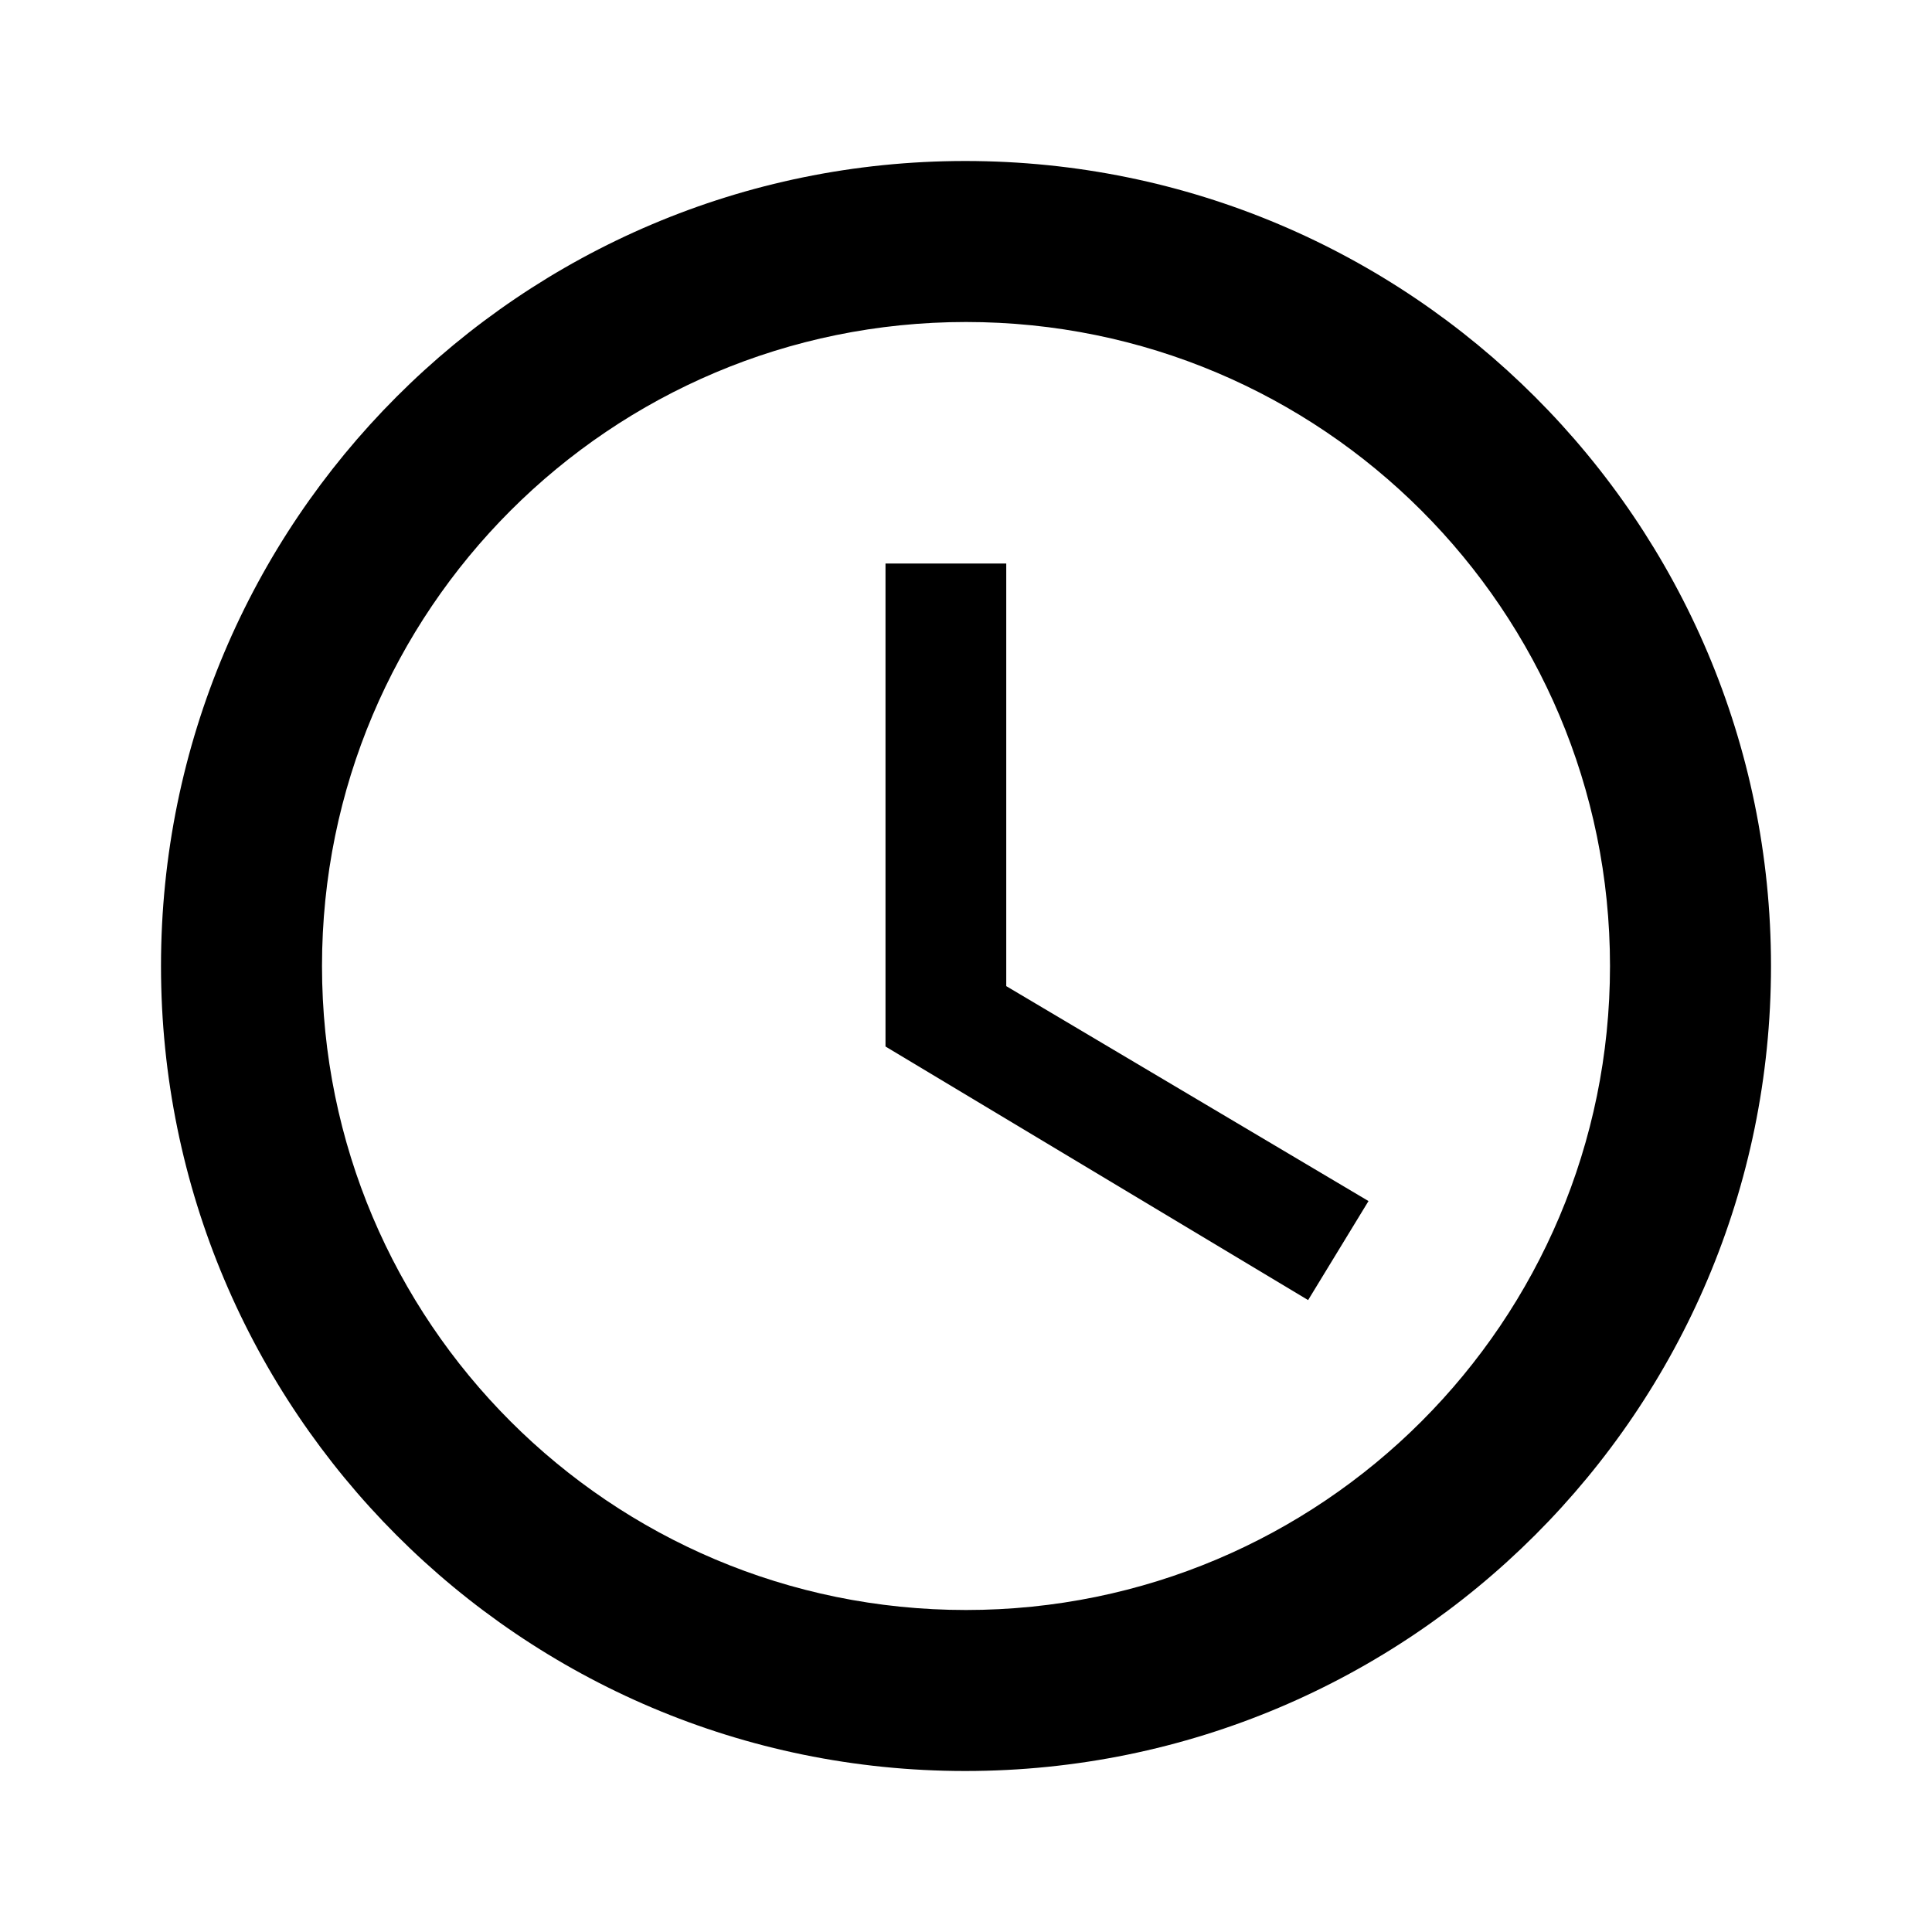
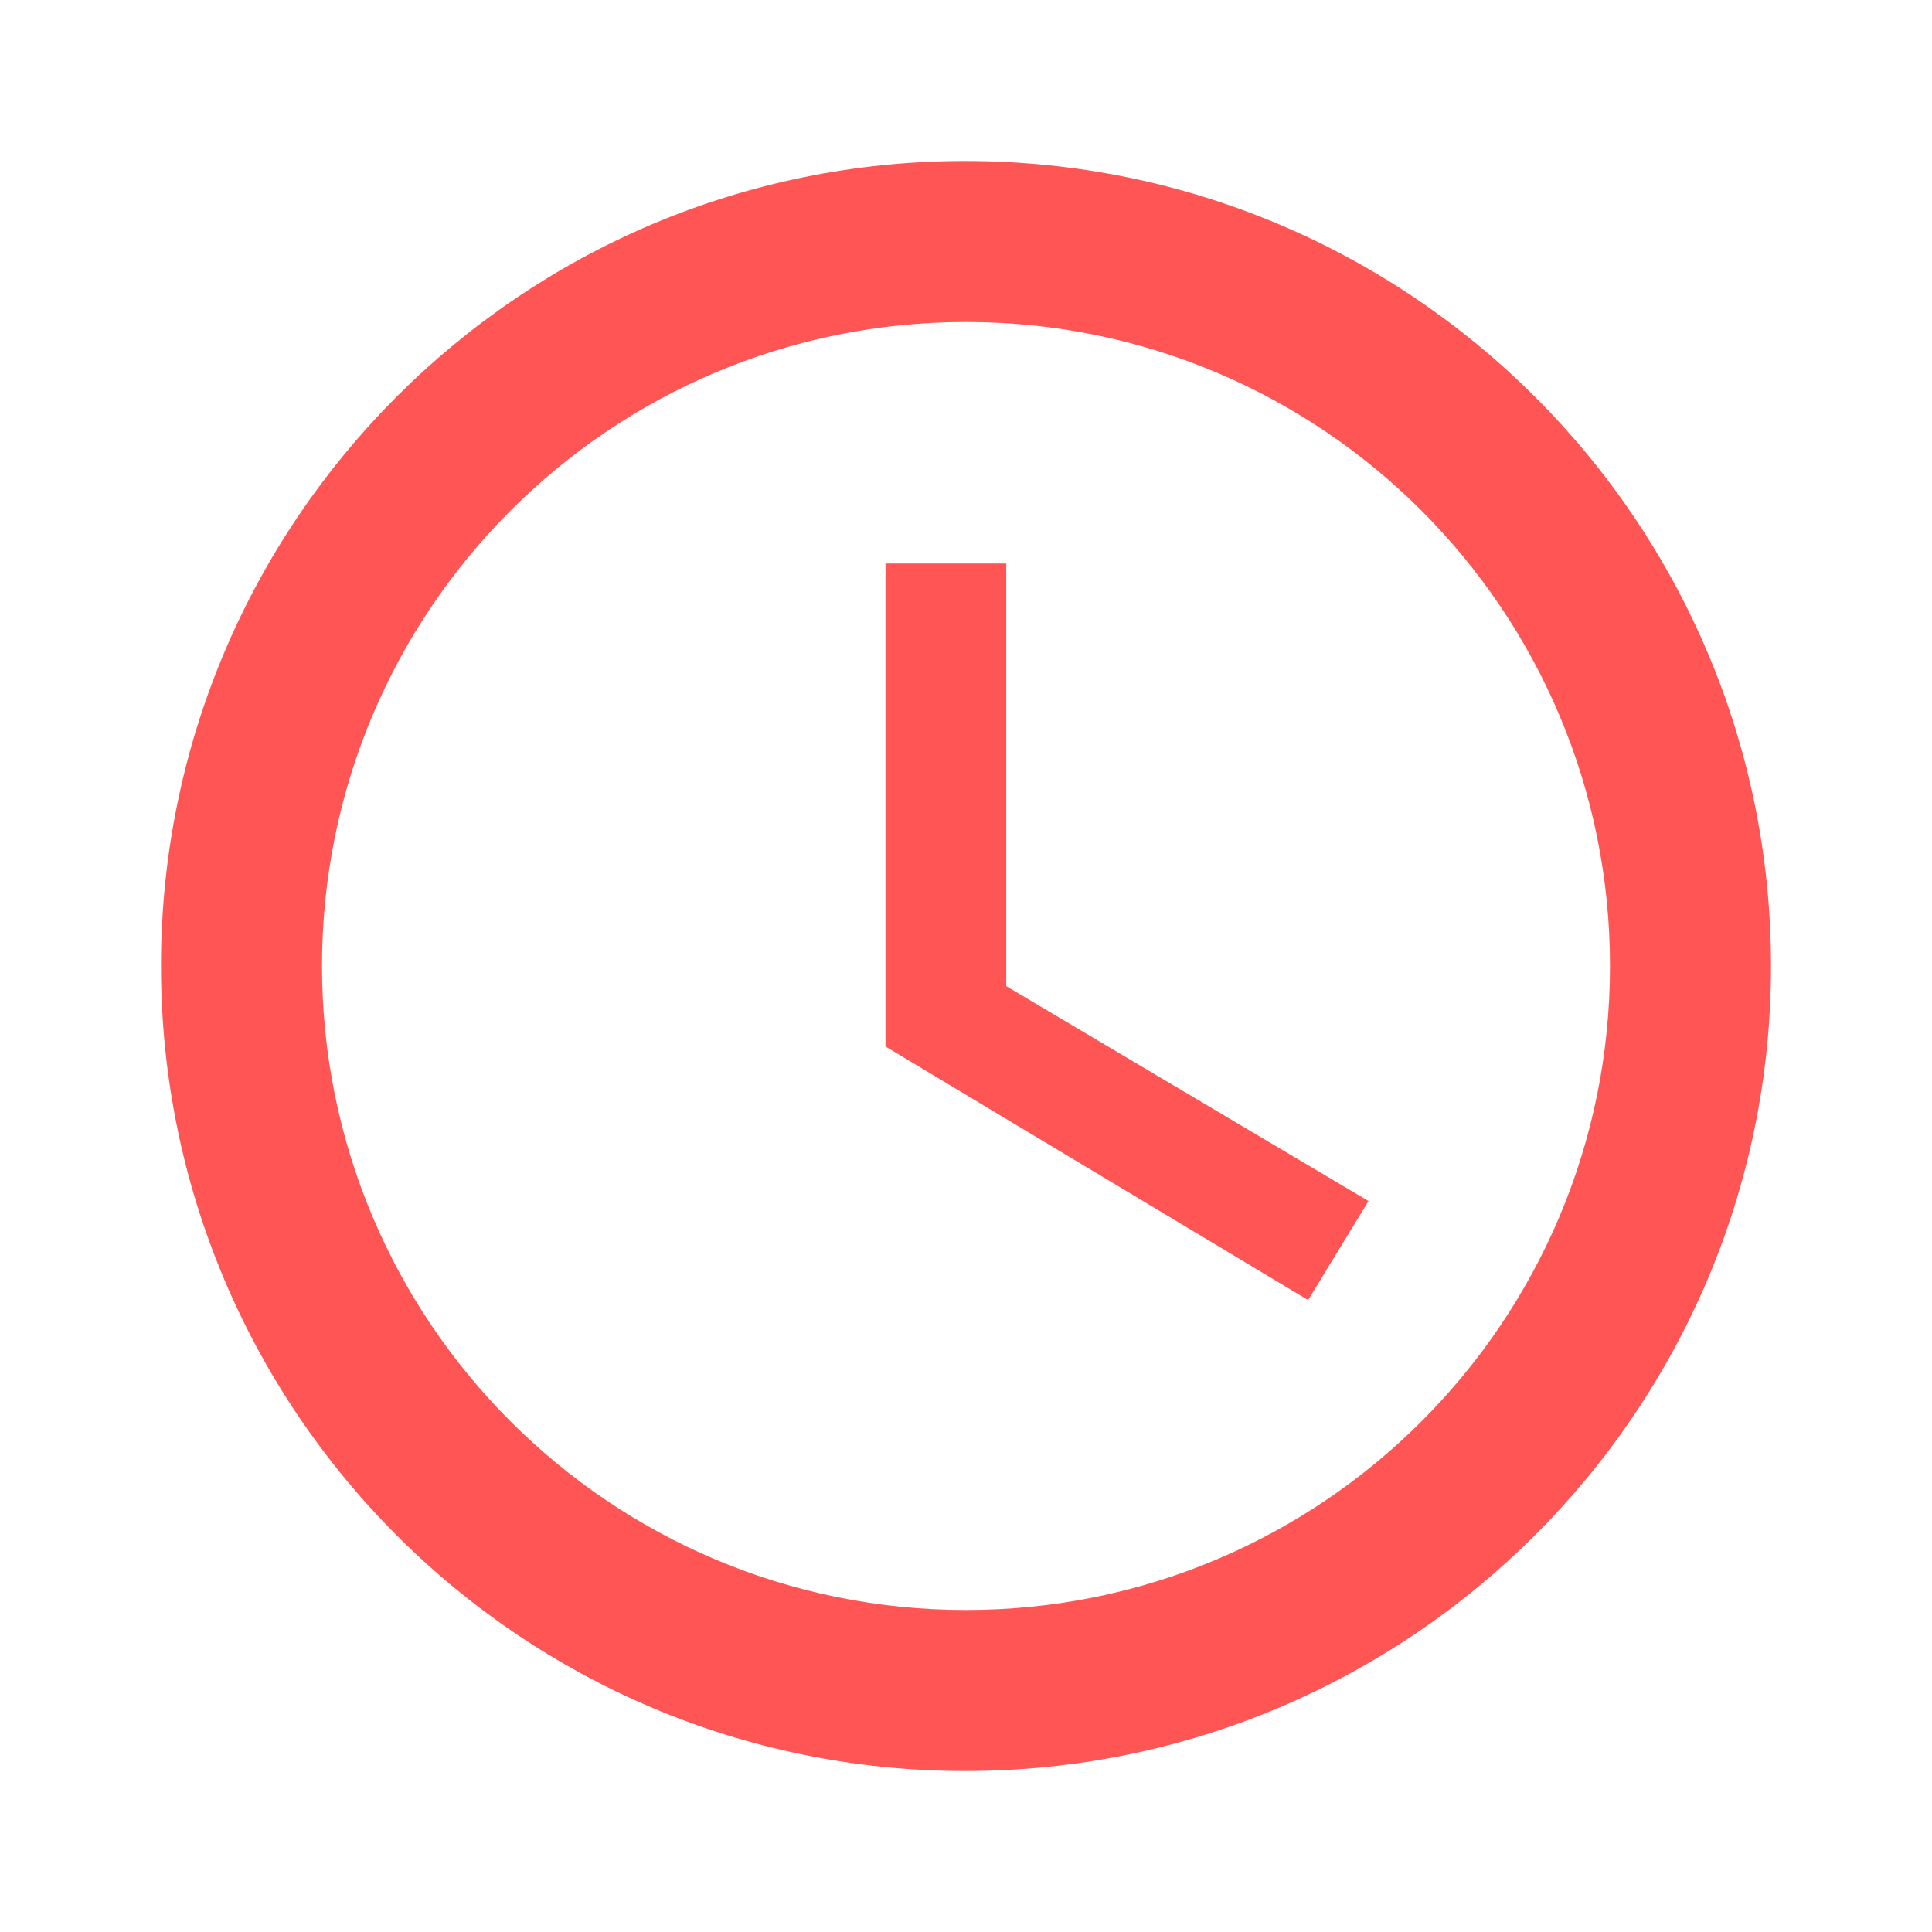
- <svg xmlns="http://www.w3.org/2000/svg" height="24" viewBox="0 0 24 24" width="24">
-   <path d="M0 0h24v24H0z" fill="none" />
-   <path d="M11.99 2C6.47 2 2 6.48 2 12s4.47 10 9.99 10C17.52 22 22 17.52 22 12S17.52 2 11.99 2zM12 20c-4.42 0-8-3.58-8-8s3.58-8 8-8 8 3.58 8 8-3.58 8-8 8z" />
-   <path d="M12.5 7H11v6l5.25 3.15.75-1.23-4.5-2.67z" />
+ <svg xmlns="http://www.w3.org/2000/svg" height="24" viewBox="0 0 24 24" width="24" version="1.1" id="svg3887">
+   <defs id="defs3891" />
+   <path d="M0 0h24v24H0z" fill="none" id="path3881" />
+   <path d="M11.99 2C6.47 2 2 6.48 2 12s4.47 10 9.99 10C17.52 22 22 17.52 22 12S17.52 2 11.99 2zM12 20c-4.42 0-8-3.58-8-8s3.58-8 8-8 8 3.58 8 8-3.58 8-8 8z" id="path3883" style="fill:#ff5555;fill-opacity:1" />
+   <path d="M12.5 7H11v6l5.25 3.15.75-1.23-4.5-2.67z" id="path3885" style="fill:#ff5555;fill-opacity:1" />
</svg>
